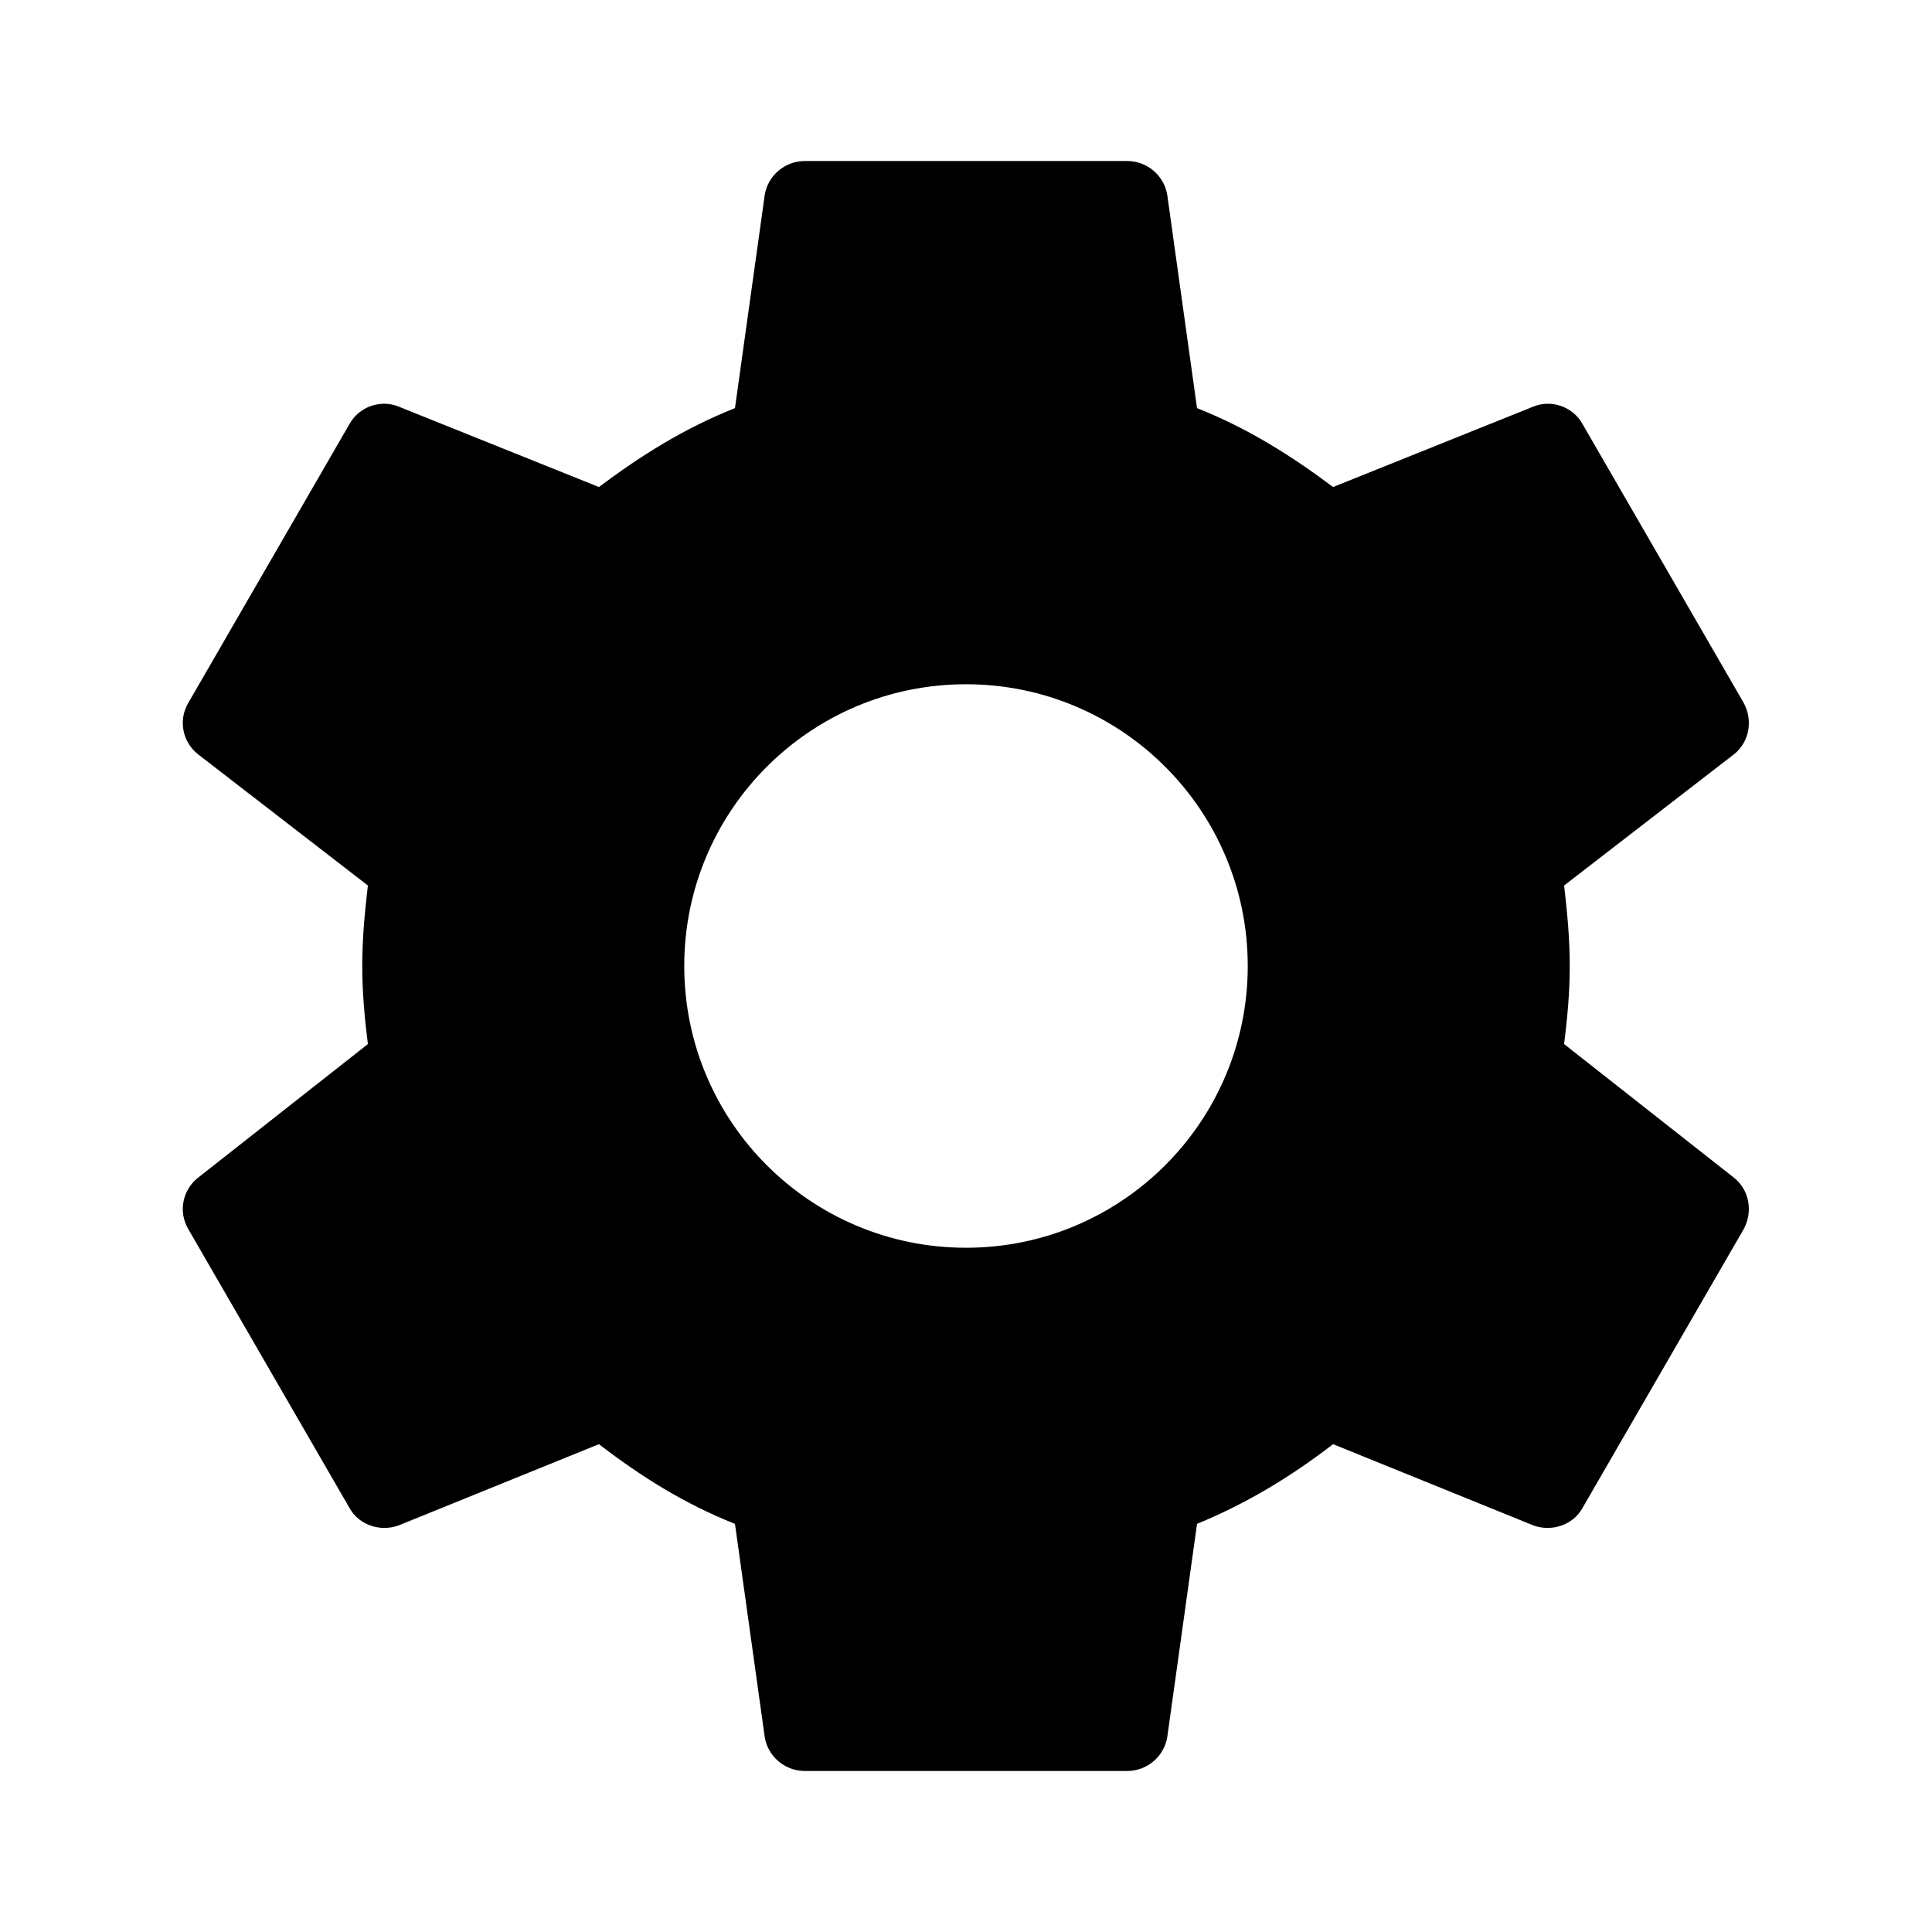
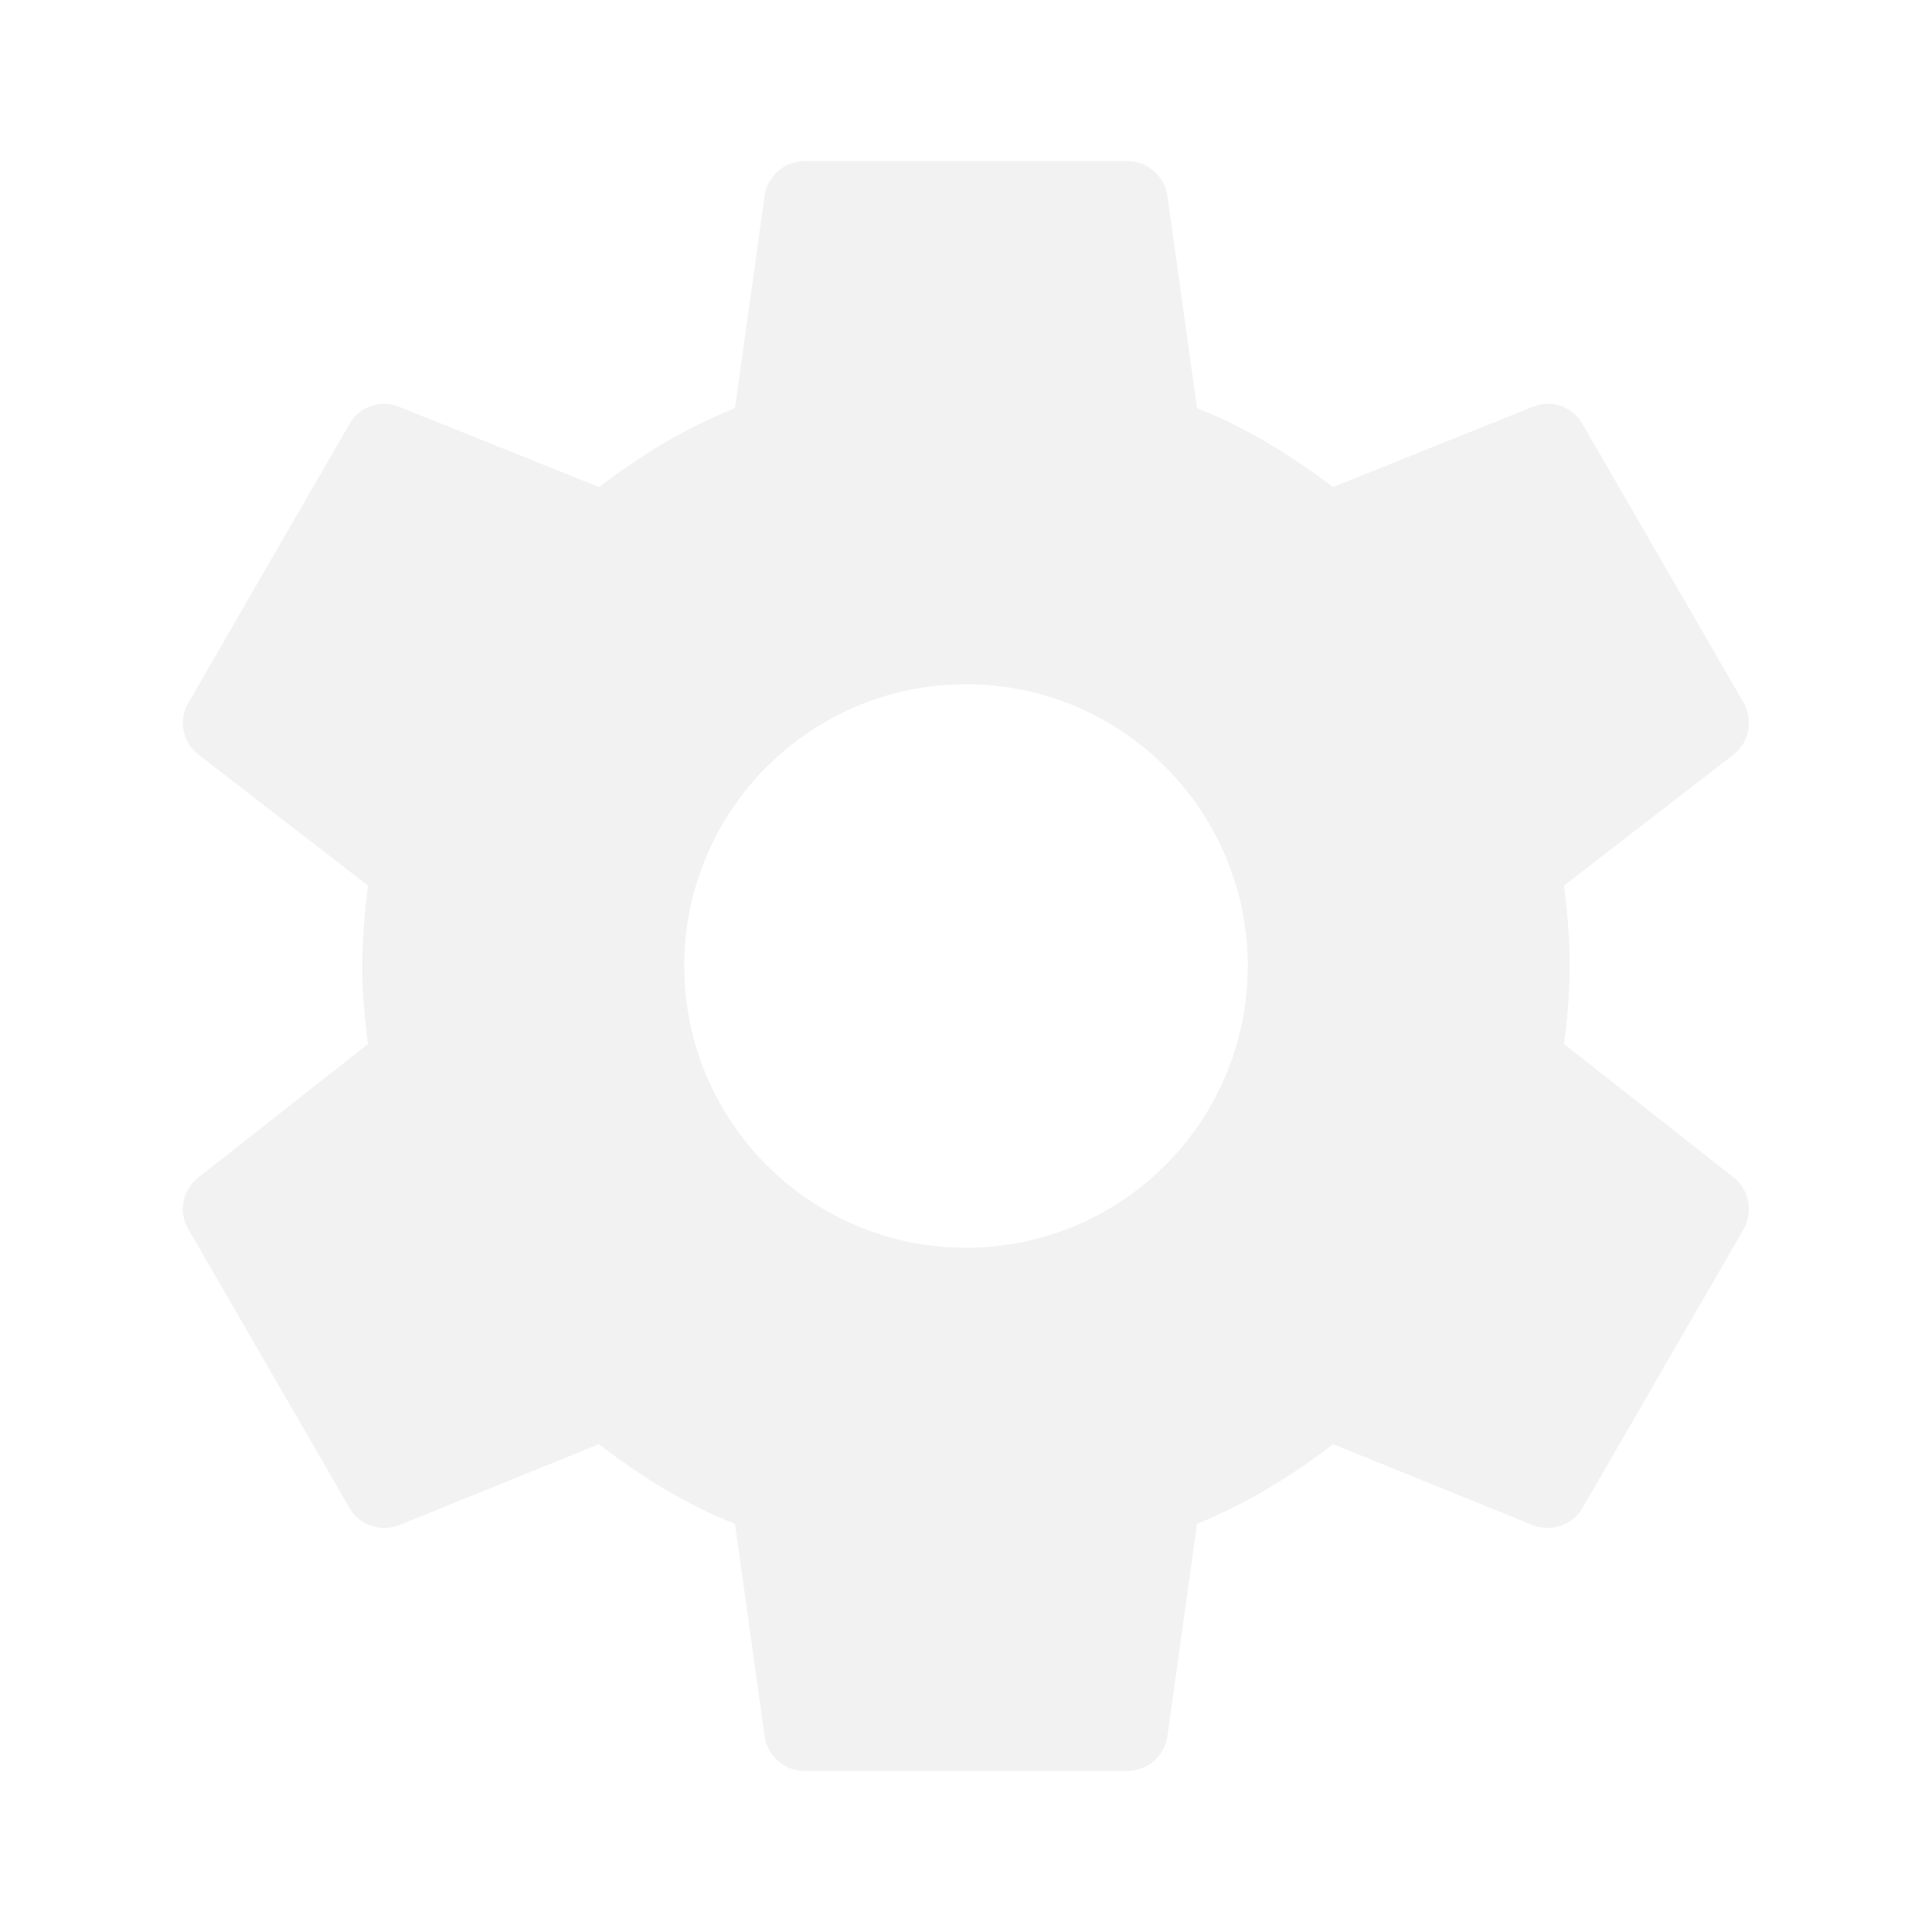
<svg xmlns="http://www.w3.org/2000/svg" viewBox="0 0 24 24">
-   <path d="M12,15.5A3.5,3.5 0 0,1 8.5,12A3.5,3.5 0 0,1 12,8.5A3.5,3.5 0 0,1 15.5,12A3.5,3.5 0 0,1 12,15.5M19.43,12.97C19.47,12.65 19.5,12.33 19.5,12C19.5,11.67 19.47,11.34 19.43,11L21.54,9.37C21.73,9.22 21.78,8.95 21.66,8.73L19.66,5.27C19.54,5.05 19.27,4.96 19.05,5.05L16.56,6.05C16.04,5.66 15.5,5.32 14.87,5.07L14.5,2.42C14.46,2.18 14.25,2 14,2H10C9.75,2 9.54,2.18 9.5,2.42L9.13,5.07C8.5,5.32 7.96,5.66 7.44,6.05L4.95,5.05C4.73,4.96 4.46,5.05 4.34,5.27L2.34,8.73C2.21,8.95 2.27,9.22 2.46,9.37L4.57,11C4.53,11.34 4.5,11.67 4.5,12C4.5,12.33 4.53,12.65 4.57,12.97L2.46,14.63C2.27,14.78 2.21,15.05 2.34,15.27L4.34,18.73C4.46,18.95 4.73,19.03 4.95,18.95L7.44,17.94C7.96,18.34 8.5,18.68 9.13,18.93L9.5,21.58C9.54,21.82 9.75,22 10,22H14C14.25,22 14.46,21.82 14.5,21.58L14.87,18.93C15.5,18.67 16.04,18.34 16.56,17.94L19.05,18.95C19.27,19.03 19.54,18.95 19.66,18.73L21.66,15.27C21.78,15.05 21.73,14.78 21.54,14.63L19.43,12.97Z" />
+   <path fill="#f2f2f2" d="M12,15.5A3.5,3.5 0 0,1 8.5,12A3.5,3.5 0 0,1 12,8.5A3.5,3.5 0 0,1 15.5,12A3.5,3.5 0 0,1 12,15.5M19.43,12.97C19.47,12.65 19.5,12.33 19.5,12C19.5,11.67 19.47,11.34 19.43,11L21.54,9.37C21.73,9.22 21.78,8.95 21.66,8.73L19.66,5.27C19.54,5.05 19.27,4.96 19.05,5.05L16.56,6.05C16.04,5.66 15.5,5.32 14.87,5.07L14.5,2.42C14.46,2.18 14.25,2 14,2H10C9.75,2 9.54,2.18 9.5,2.42L9.13,5.07C8.5,5.32 7.96,5.66 7.44,6.05L4.95,5.05C4.73,4.96 4.46,5.05 4.34,5.27L2.34,8.73C2.21,8.95 2.27,9.22 2.46,9.37L4.57,11C4.53,11.34 4.5,11.67 4.5,12C4.5,12.33 4.53,12.65 4.57,12.97L2.46,14.63C2.27,14.78 2.21,15.05 2.34,15.27L4.34,18.73C4.46,18.95 4.73,19.03 4.95,18.95L7.44,17.94C7.96,18.34 8.5,18.68 9.13,18.93L9.5,21.58C9.54,21.82 9.75,22 10,22H14C14.25,22 14.46,21.82 14.5,21.58L14.87,18.93C15.5,18.67 16.04,18.34 16.56,17.94L19.05,18.95C19.27,19.03 19.54,18.95 19.66,18.73L21.66,15.27C21.78,15.05 21.73,14.78 21.54,14.63L19.43,12.97Z" />
</svg>
